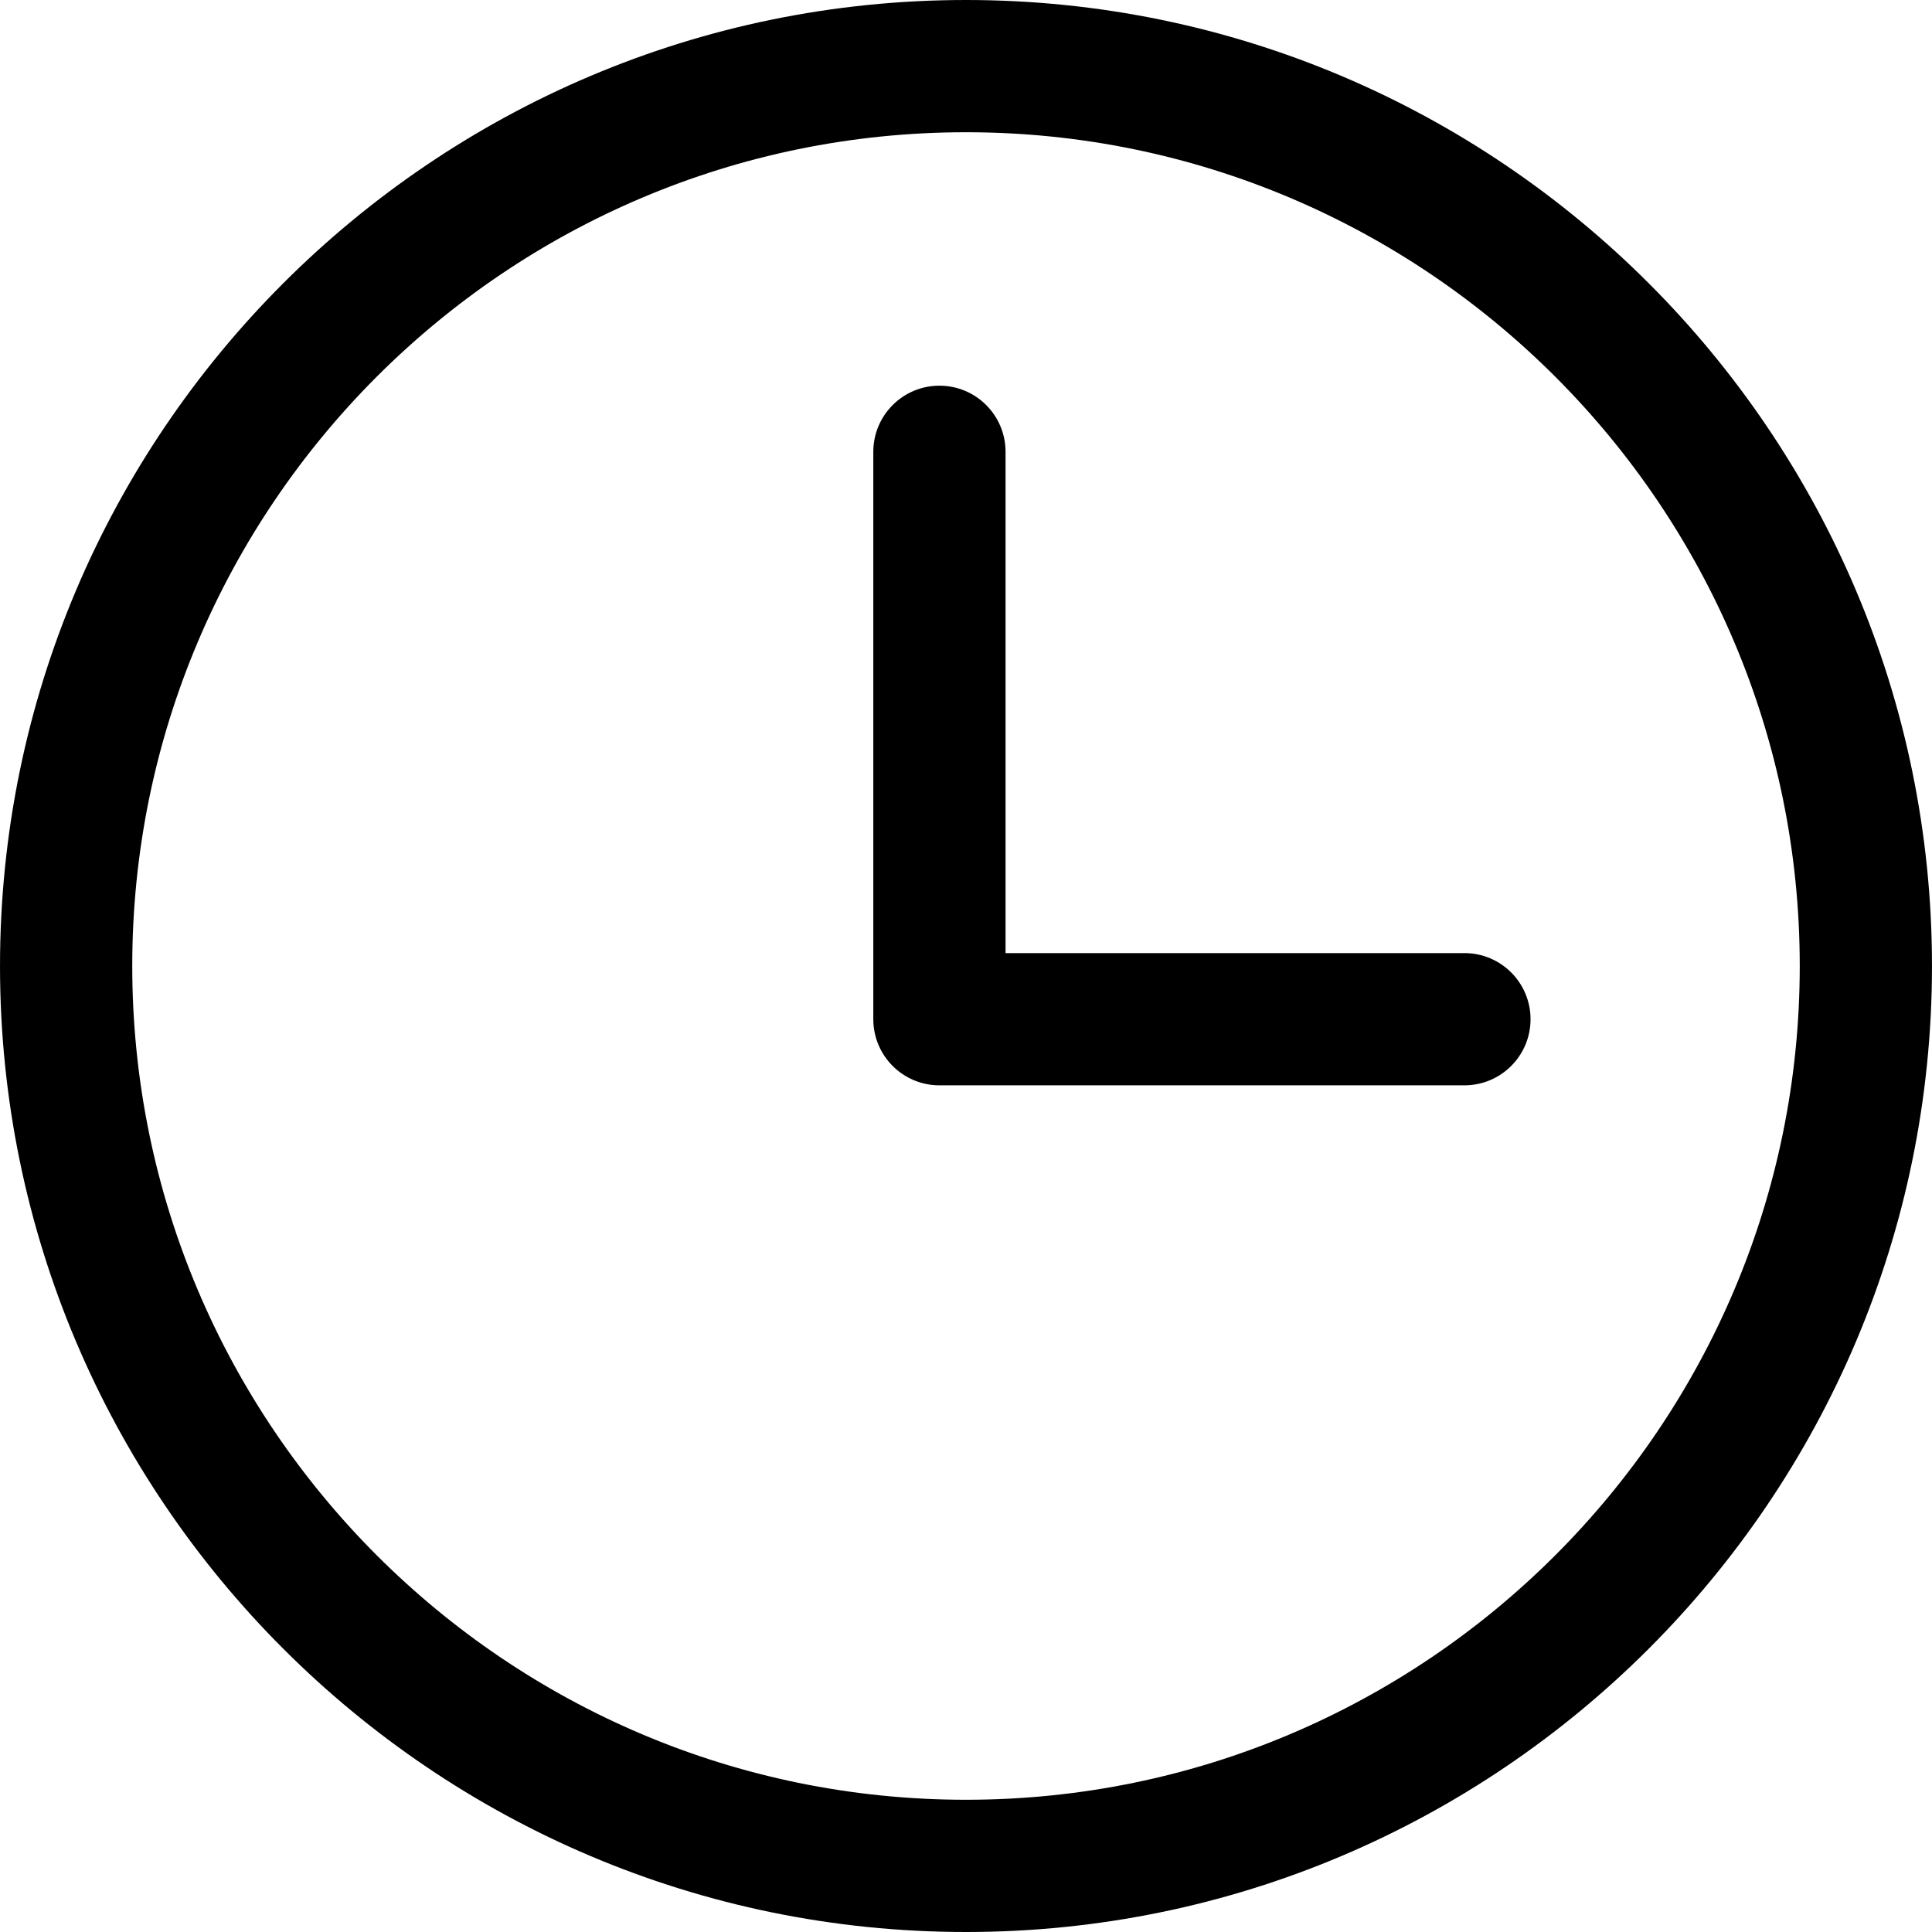
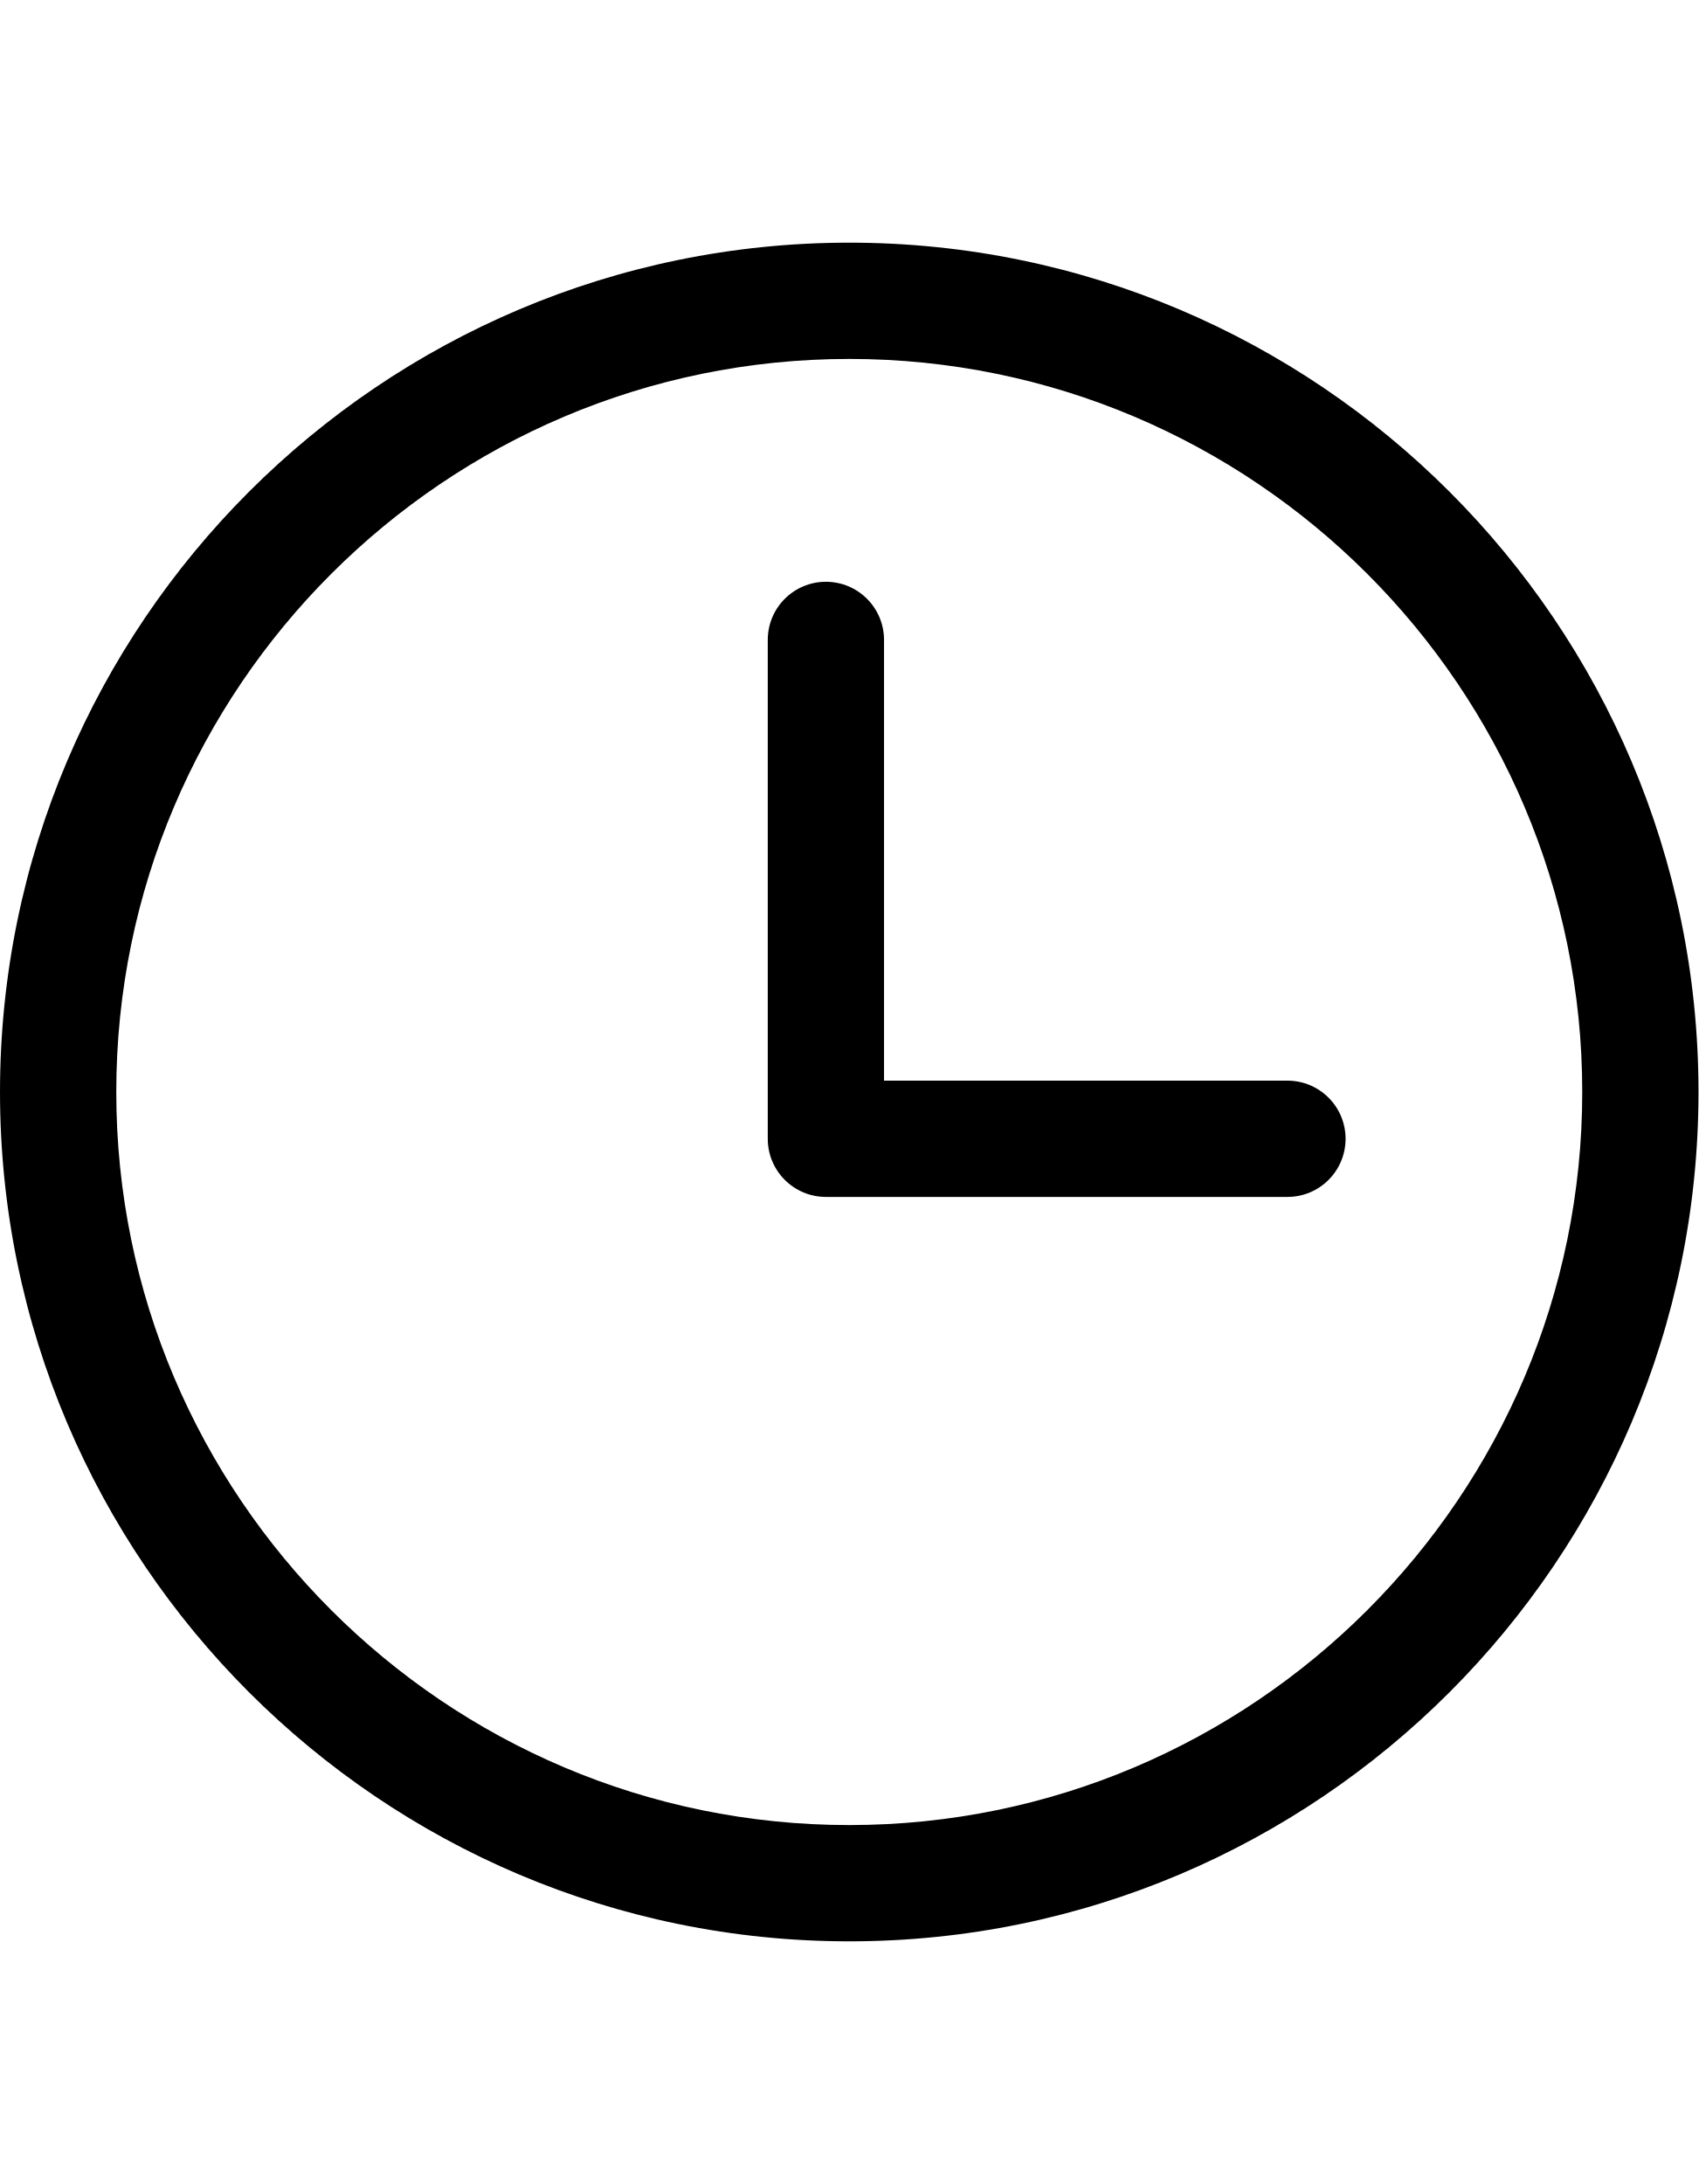
- <svg xmlns="http://www.w3.org/2000/svg" version="1.1" id="Capa_1" x="0px" y="0px" viewBox="0 0 219.15 219.15" style="enable-background:new 0 0 219.15 219.15;" xml:space="preserve">
+ <svg xmlns="http://www.w3.org/2000/svg" version="1.1" id="Capa_1" x="0px" y="0px" viewBox="0 0 219.15 219.15" width="14" height="18" style="enable-background:new 0 0 219.15 219.15;" xml:space="preserve">
  <g>
    <path d="M109.575,0C49.156,0,0.001,49.155,0.001,109.574c0,60.42,49.154,109.576,109.573,109.576   c60.42,0,109.574-49.156,109.574-109.576C219.149,49.155,169.995,0,109.575,0z M109.575,204.15   c-52.148,0-94.573-42.427-94.573-94.576C15.001,57.426,57.427,15,109.575,15c52.148,0,94.574,42.426,94.574,94.574   C204.149,161.724,161.723,204.15,109.575,204.15z" />
    <path d="M166.112,108.111h-52.051V51.249c0-4.142-3.357-7.5-7.5-7.5c-4.142,0-7.5,3.358-7.5,7.5v64.362c0,4.142,3.358,7.5,7.5,7.5   h59.551c4.143,0,7.5-3.358,7.5-7.5C173.612,111.469,170.254,108.111,166.112,108.111z" />
  </g>
  <g>
</g>
  <g>
</g>
  <g>
</g>
  <g>
</g>
  <g>
</g>
  <g>
</g>
  <g>
</g>
  <g>
</g>
  <g>
</g>
  <g>
</g>
  <g>
</g>
  <g>
</g>
  <g>
</g>
  <g>
</g>
  <g>
</g>
</svg>
